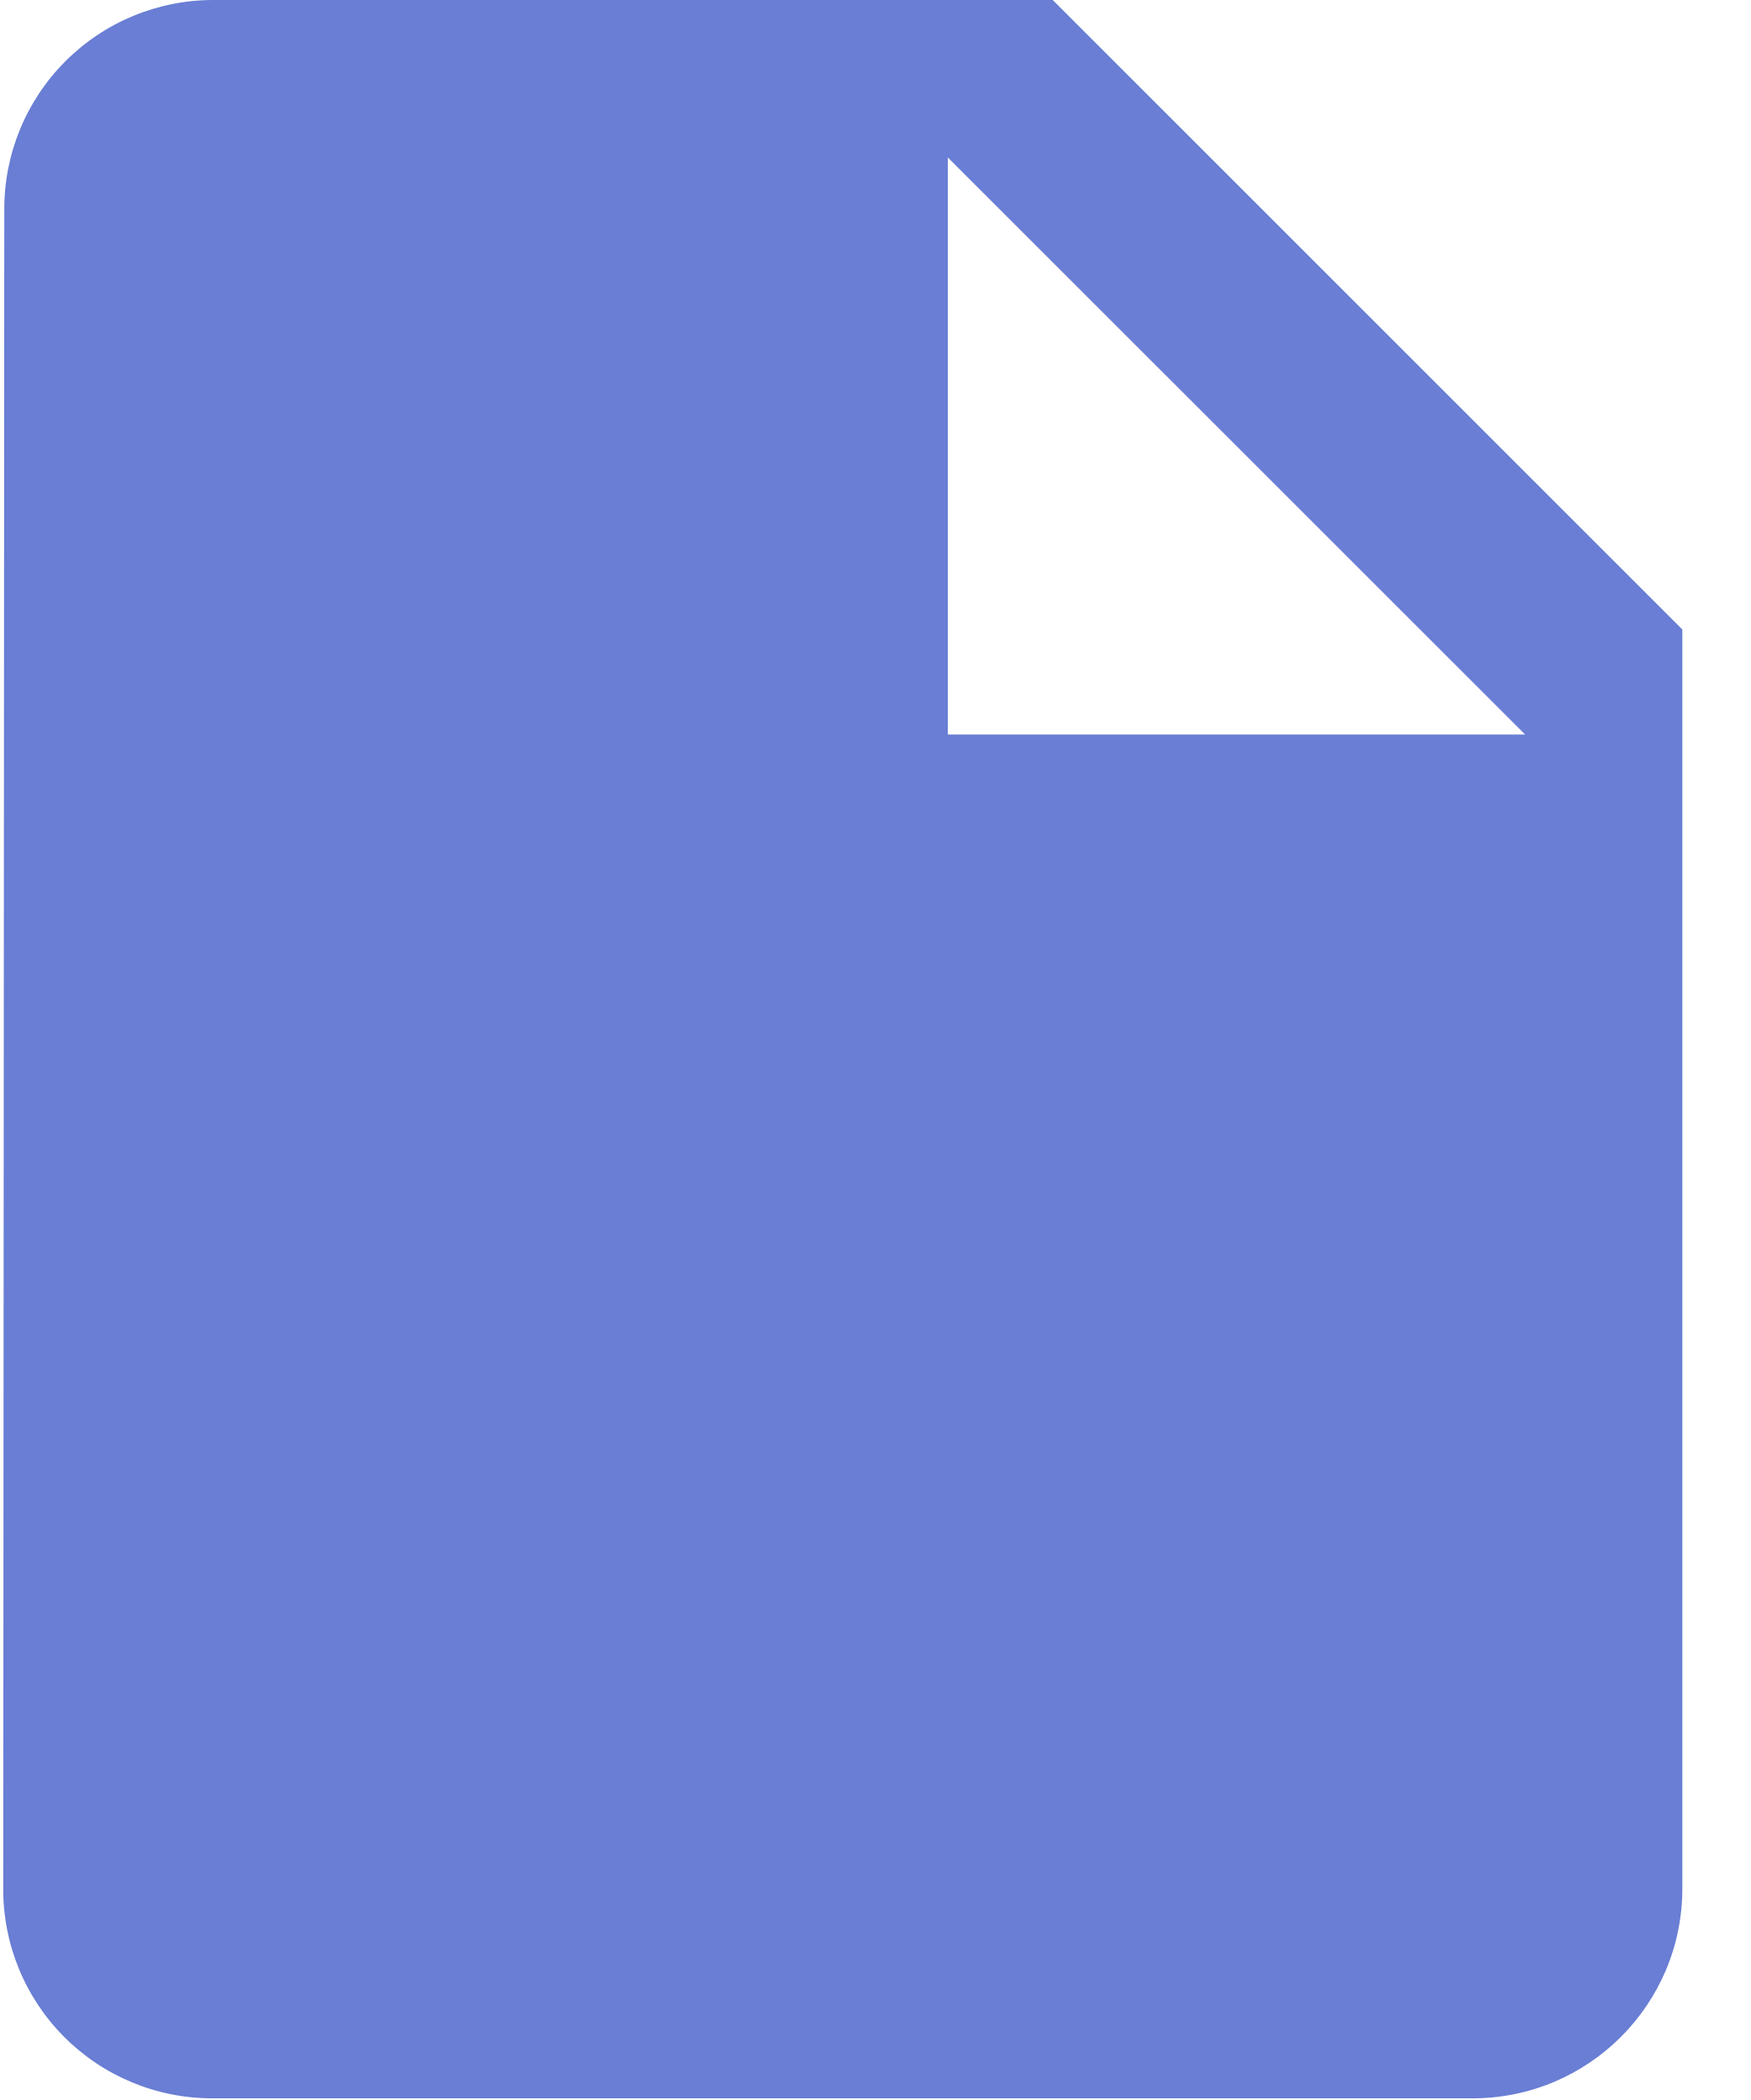
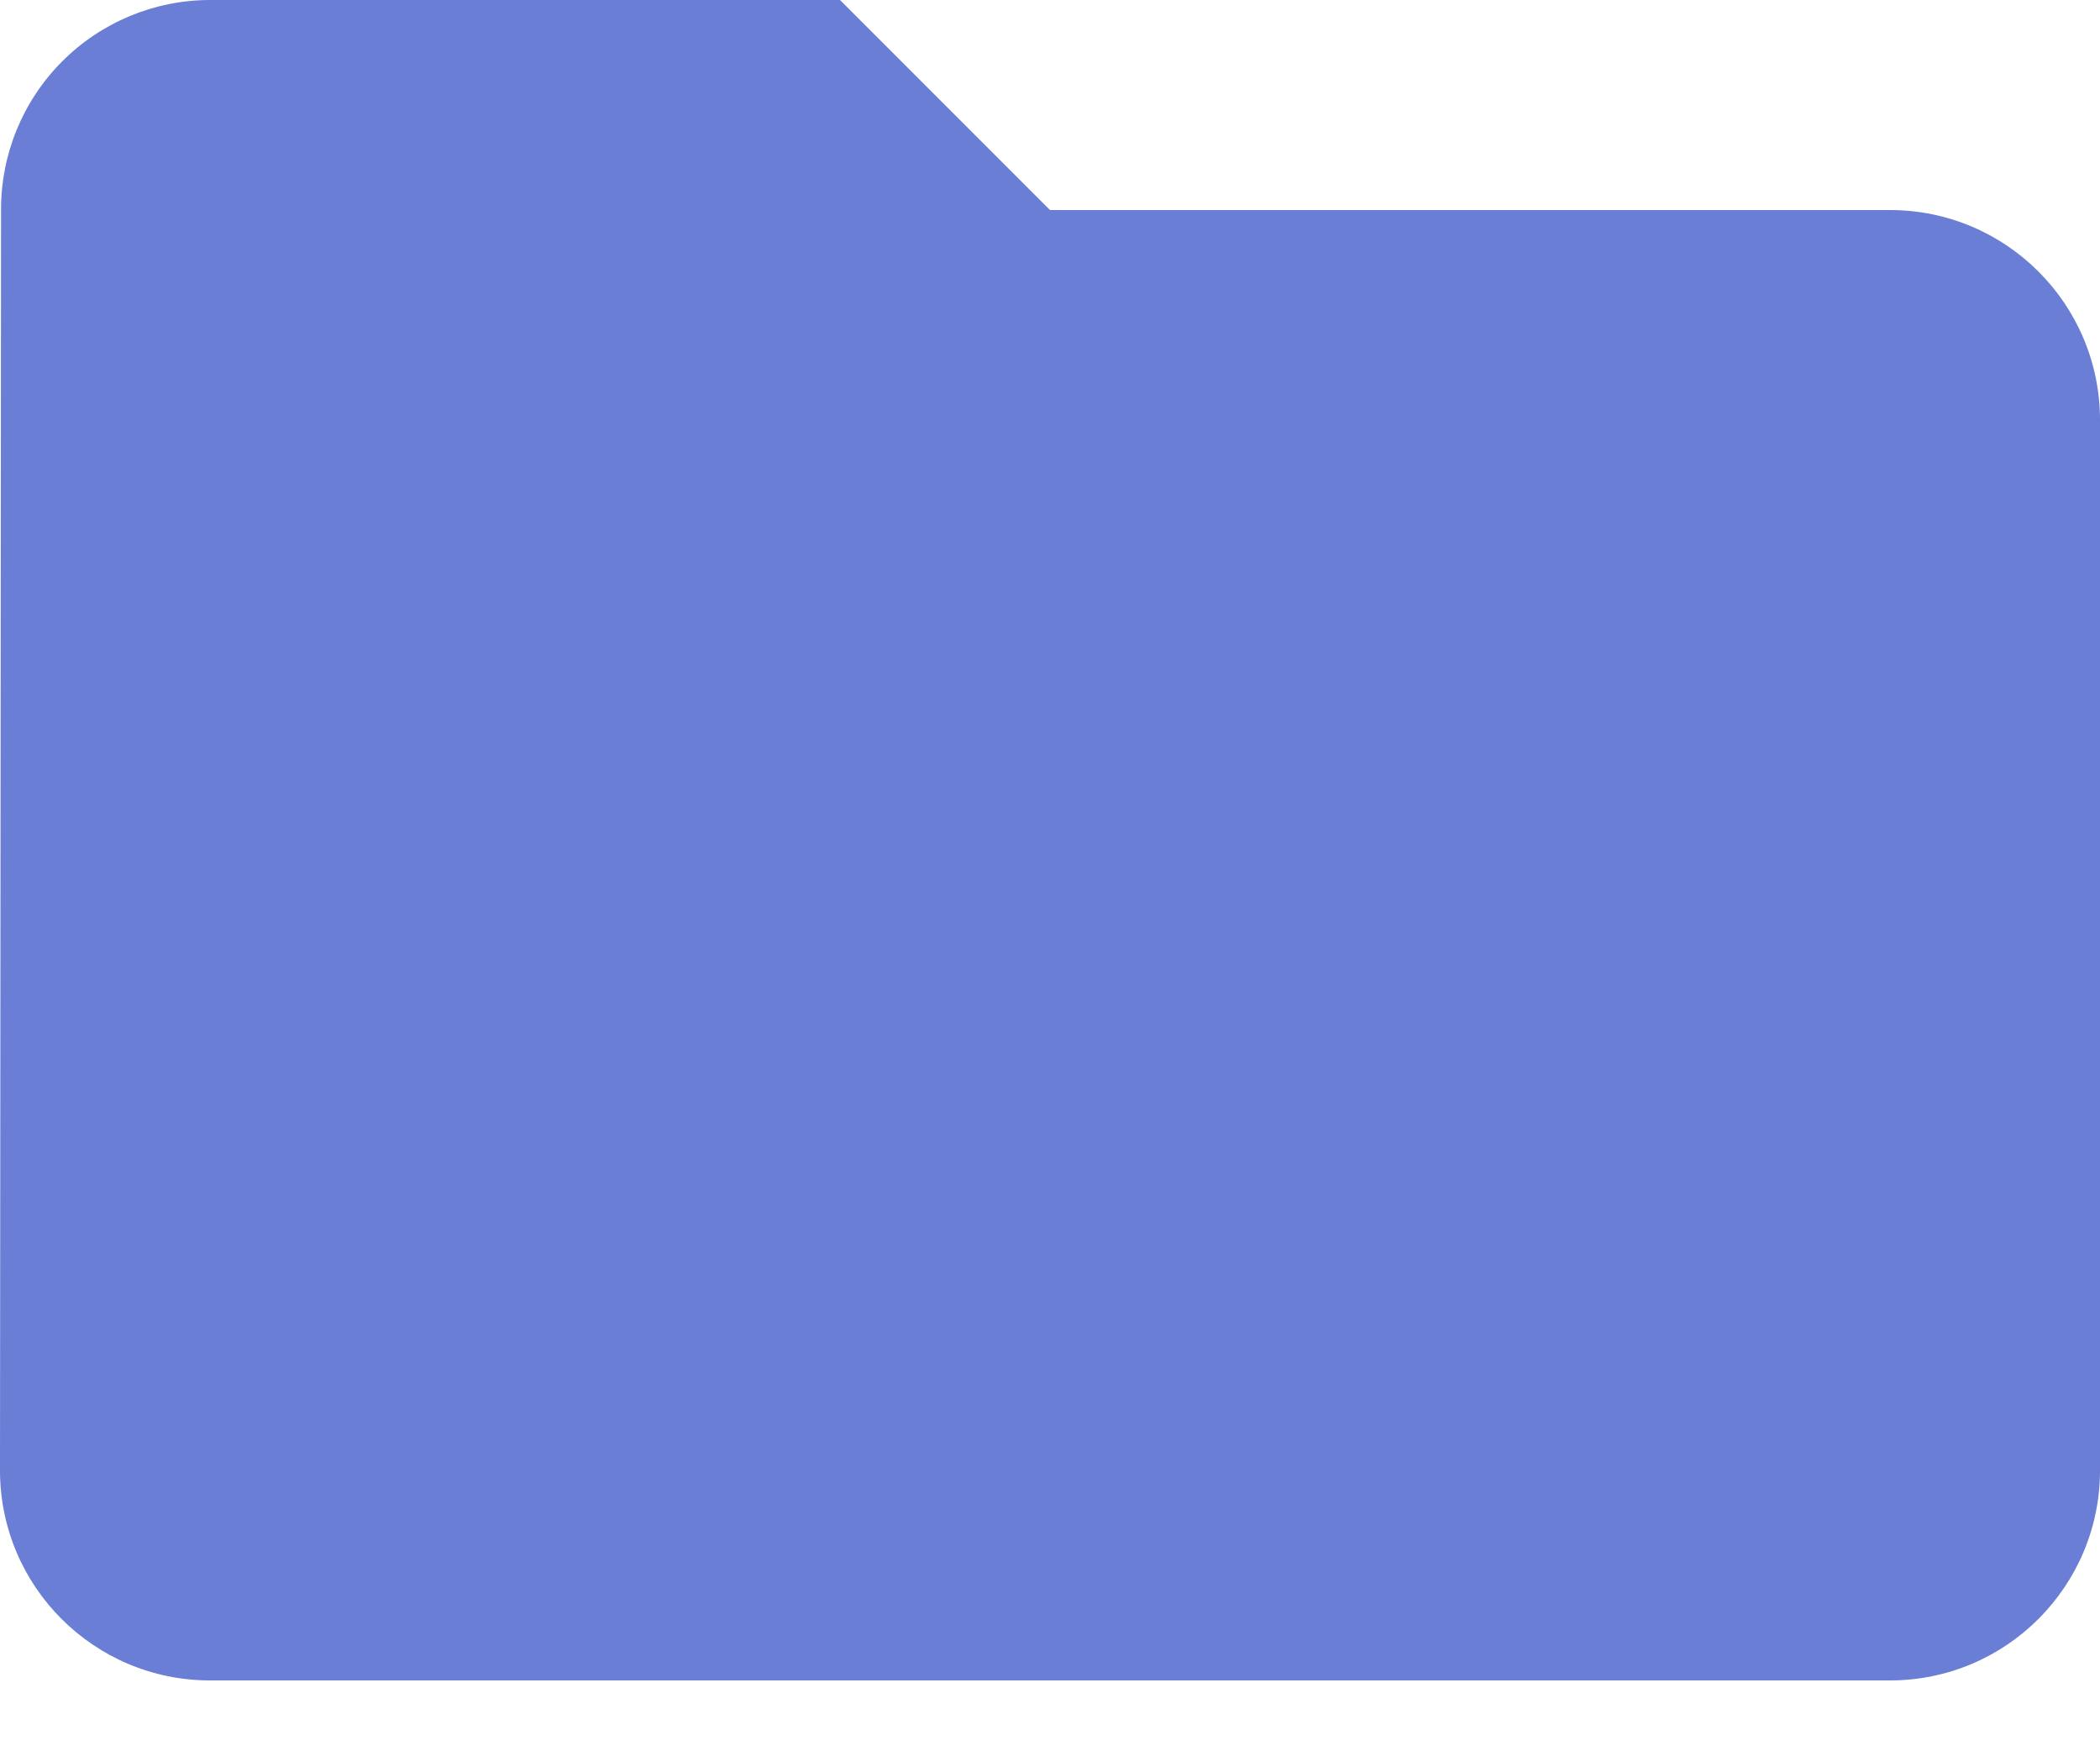
- <svg xmlns="http://www.w3.org/2000/svg" width="20" height="24">
-   <path fill="#697ED4" d="M12.028 0H2.436A2.387 2.387 0 00.049 2.398L.037 21.583a2.387 2.387 0 002.387 2.398h14.4a2.397 2.397 0 002.398-2.398V7.194L12.028 0zM10.83 8.393V1.8l6.595 6.594h-6.595z" />
+ <svg xmlns="http://www.w3.org/2000/svg" width="24" height="20">
+   <path fill="#697ED4" d="M21.6 2.4H12L9.6 0H2.4A2.39 2.39 0 00.012 2.4L0 16.8a2.4 2.4 0 002.4 2.4h19.2a2.4 2.4 0 002.4-2.4v-12a2.4 2.4 0 00-2.4-2.4z" />
</svg>
